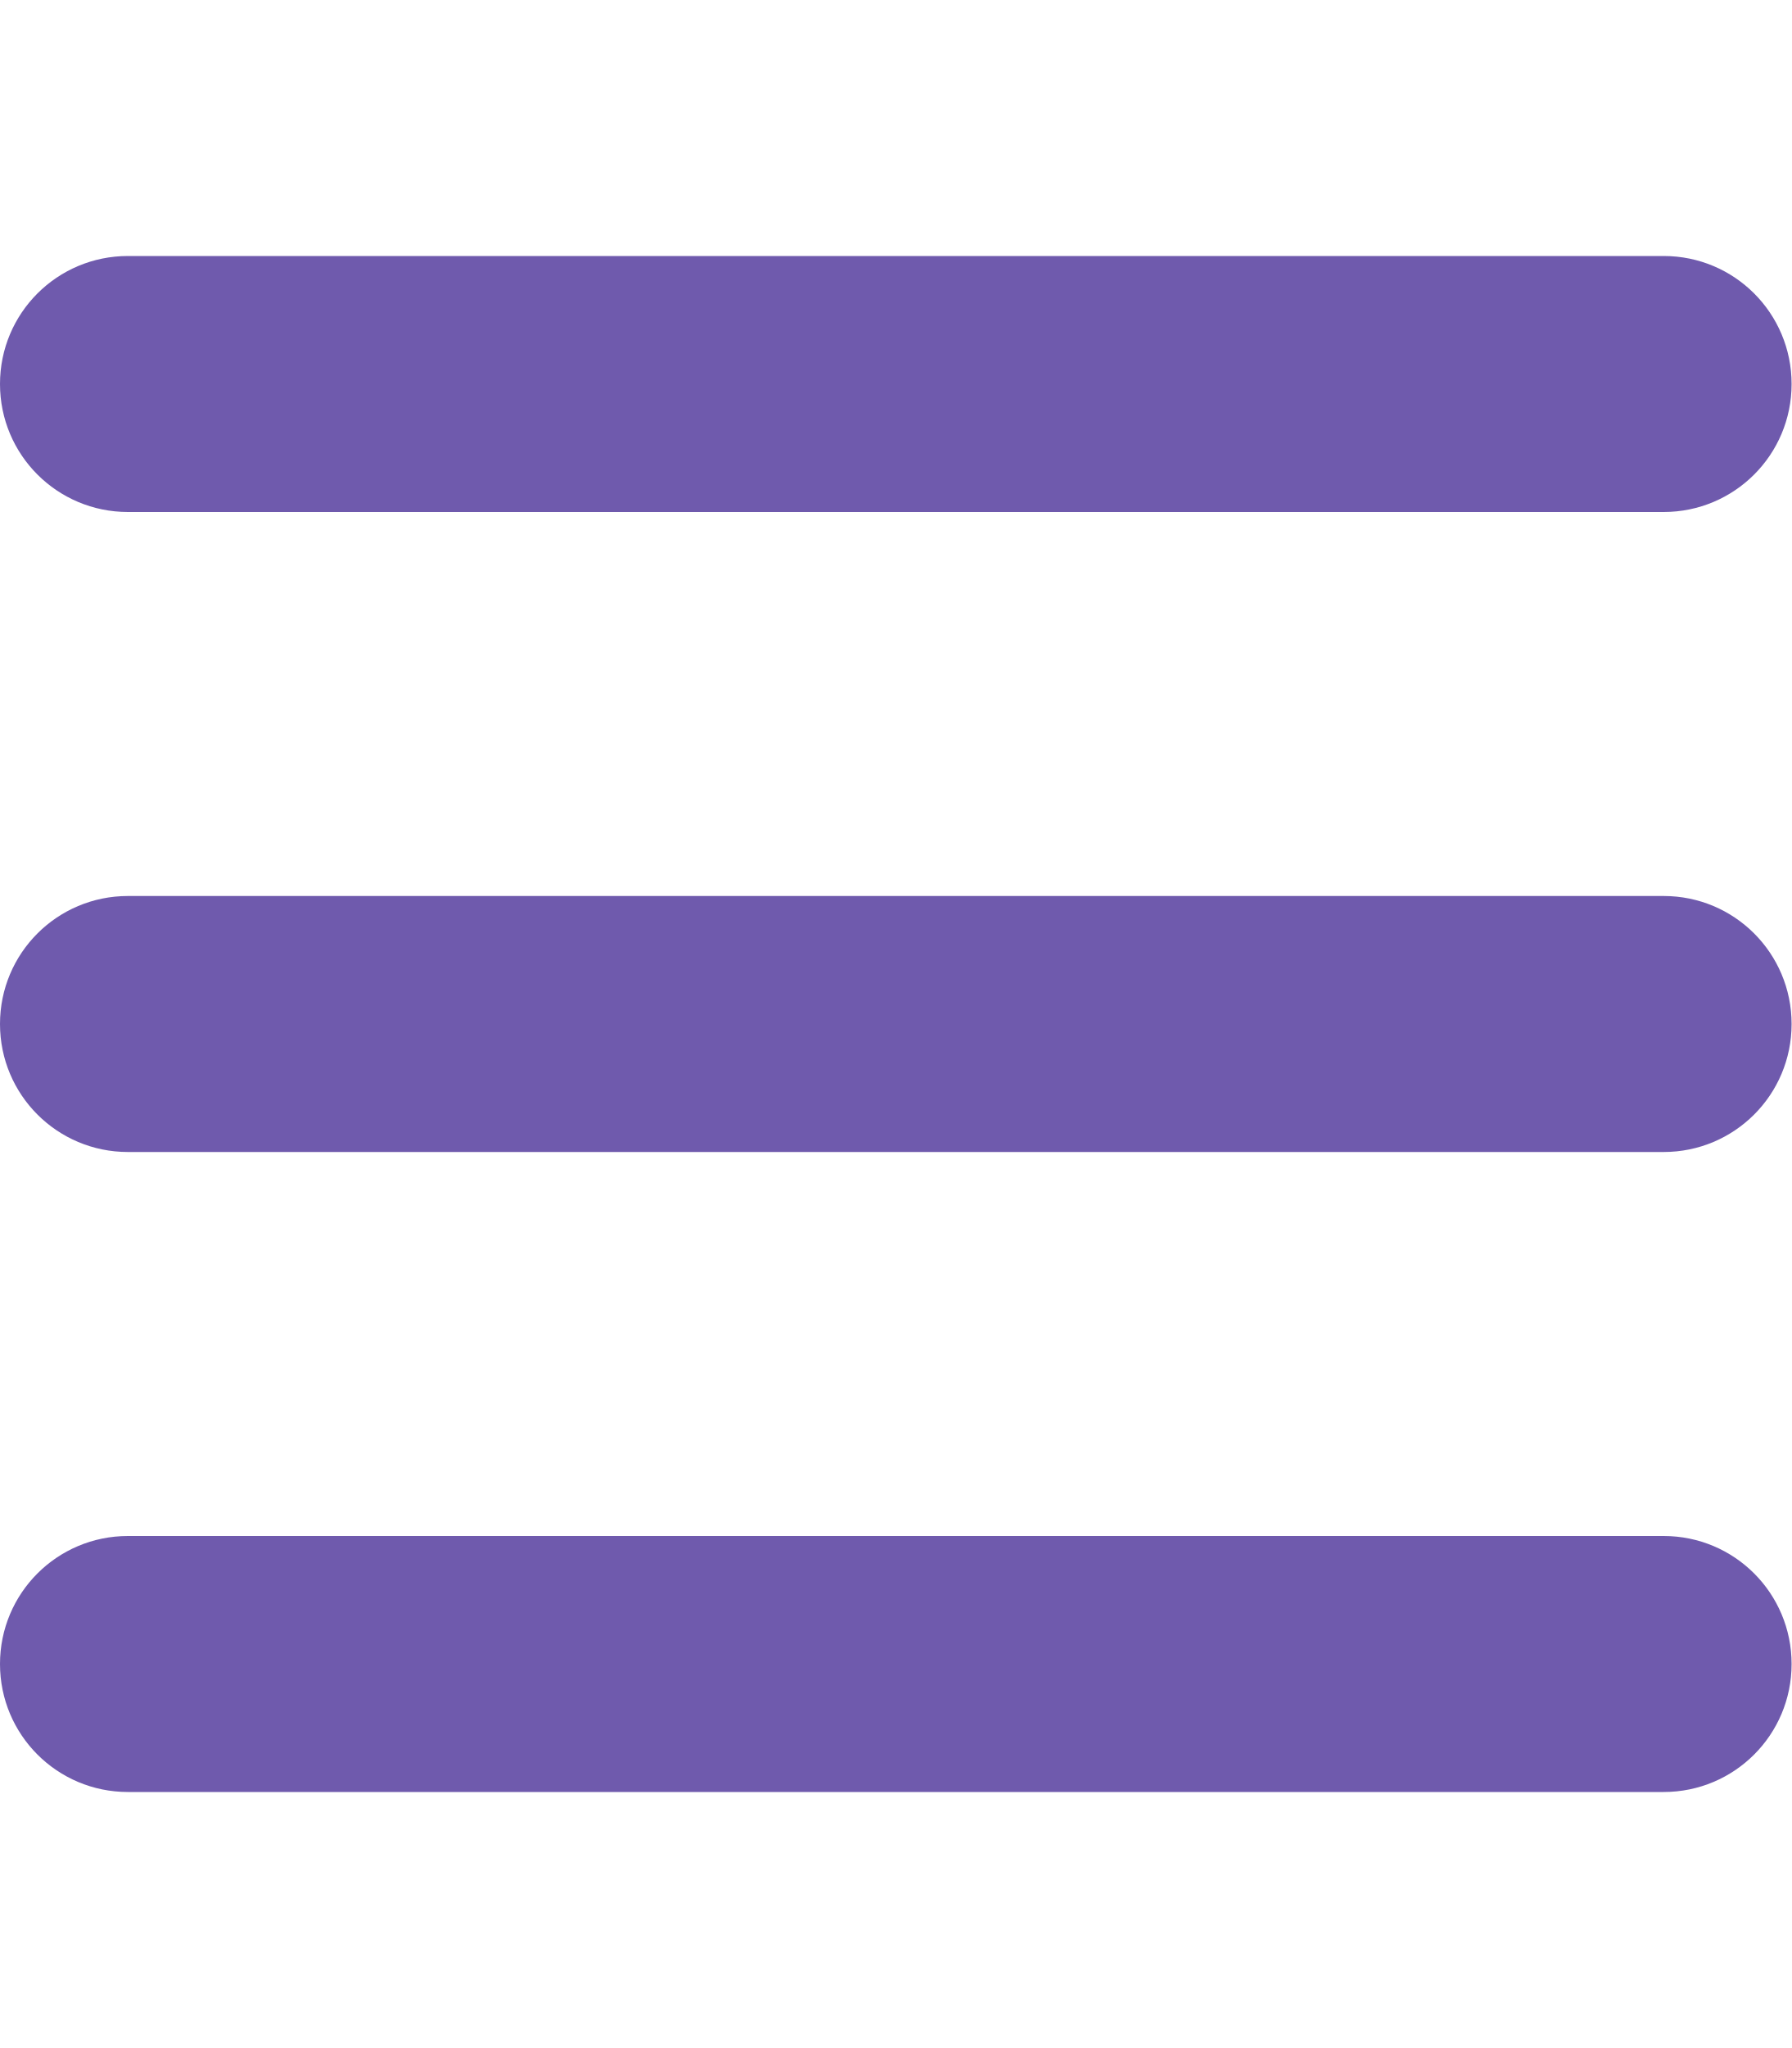
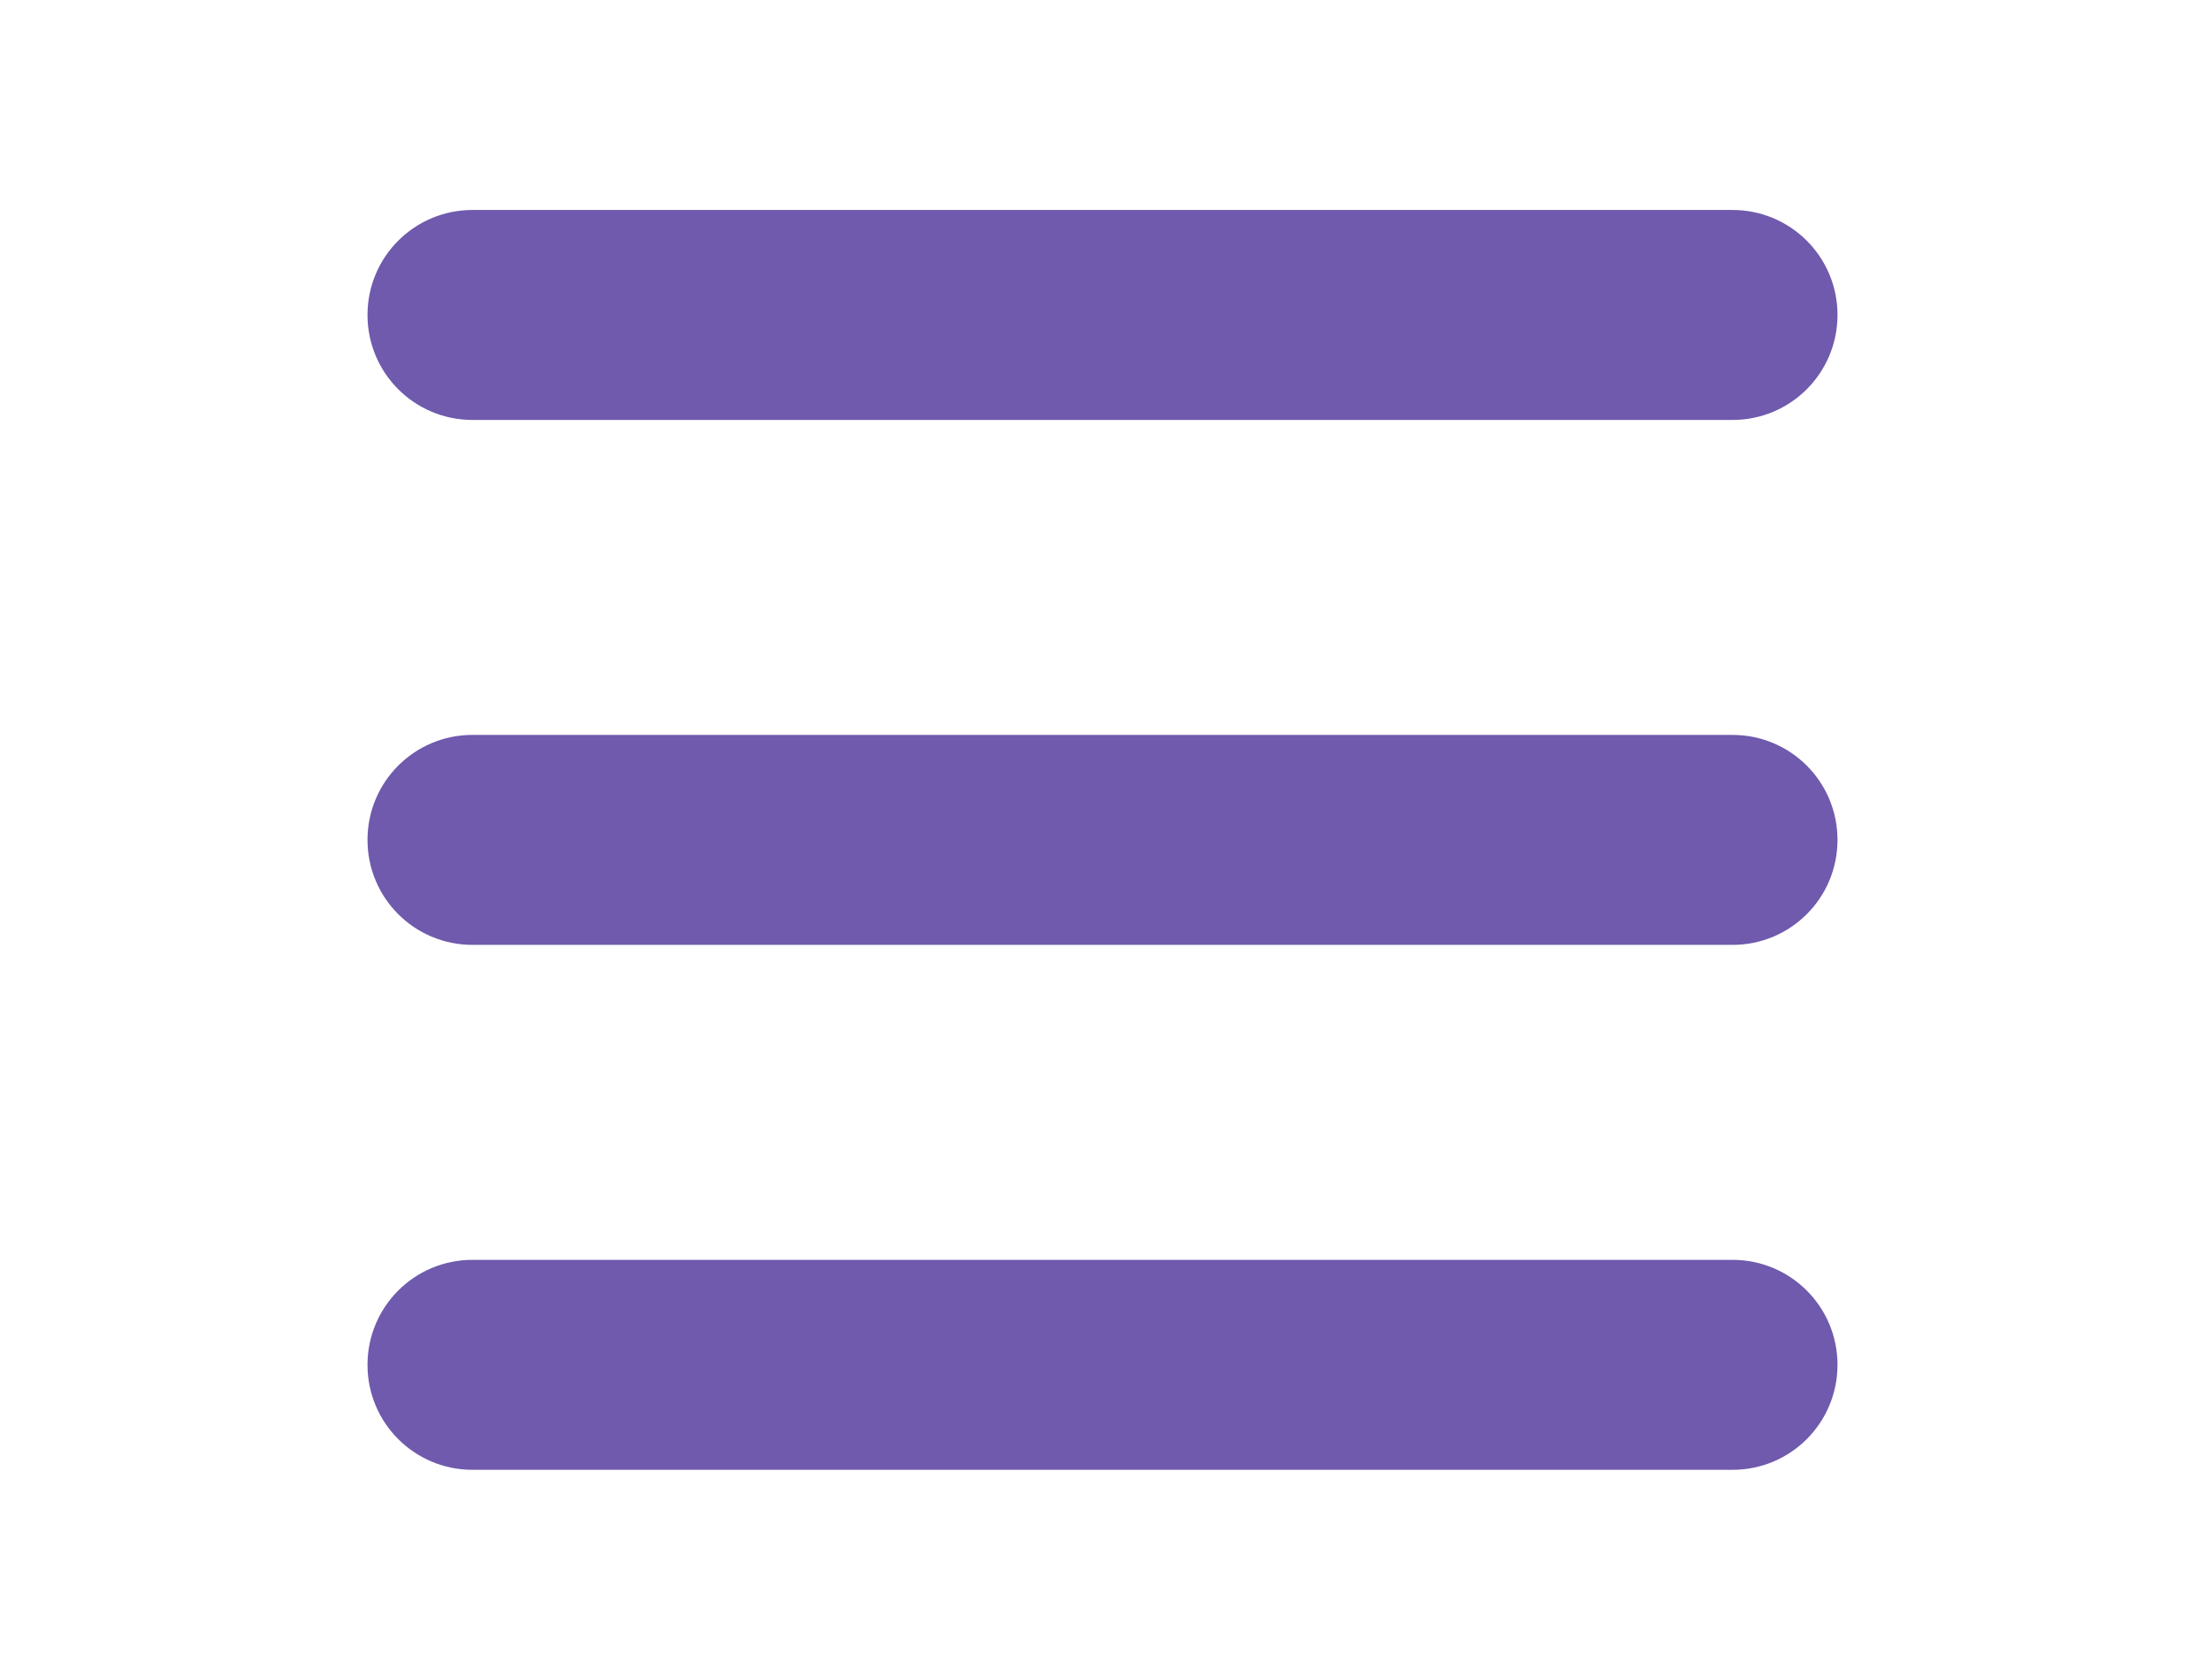
- <svg xmlns="http://www.w3.org/2000/svg" viewBox="0 0 448 512">
+ <svg xmlns="http://www.w3.org/2000/svg" viewBox="0 0 448 512" width="42" height="32">
  <path fill="#6f5aad" d="M0 96C0 78.3 14.3 64 32 64l384 0c17.7 0 32 14.3 32 32s-14.3 32-32 32L32 128C14.3 128 0 113.7 0 96zM0 256c0-17.7 14.3-32 32-32l384 0c17.7 0 32 14.3 32 32s-14.3 32-32 32L32 288c-17.7 0-32-14.3-32-32zM448 416c0 17.7-14.3 32-32 32L32 448c-17.7 0-32-14.3-32-32s14.3-32 32-32l384 0c17.7 0 32 14.3 32 32z" />
</svg>
